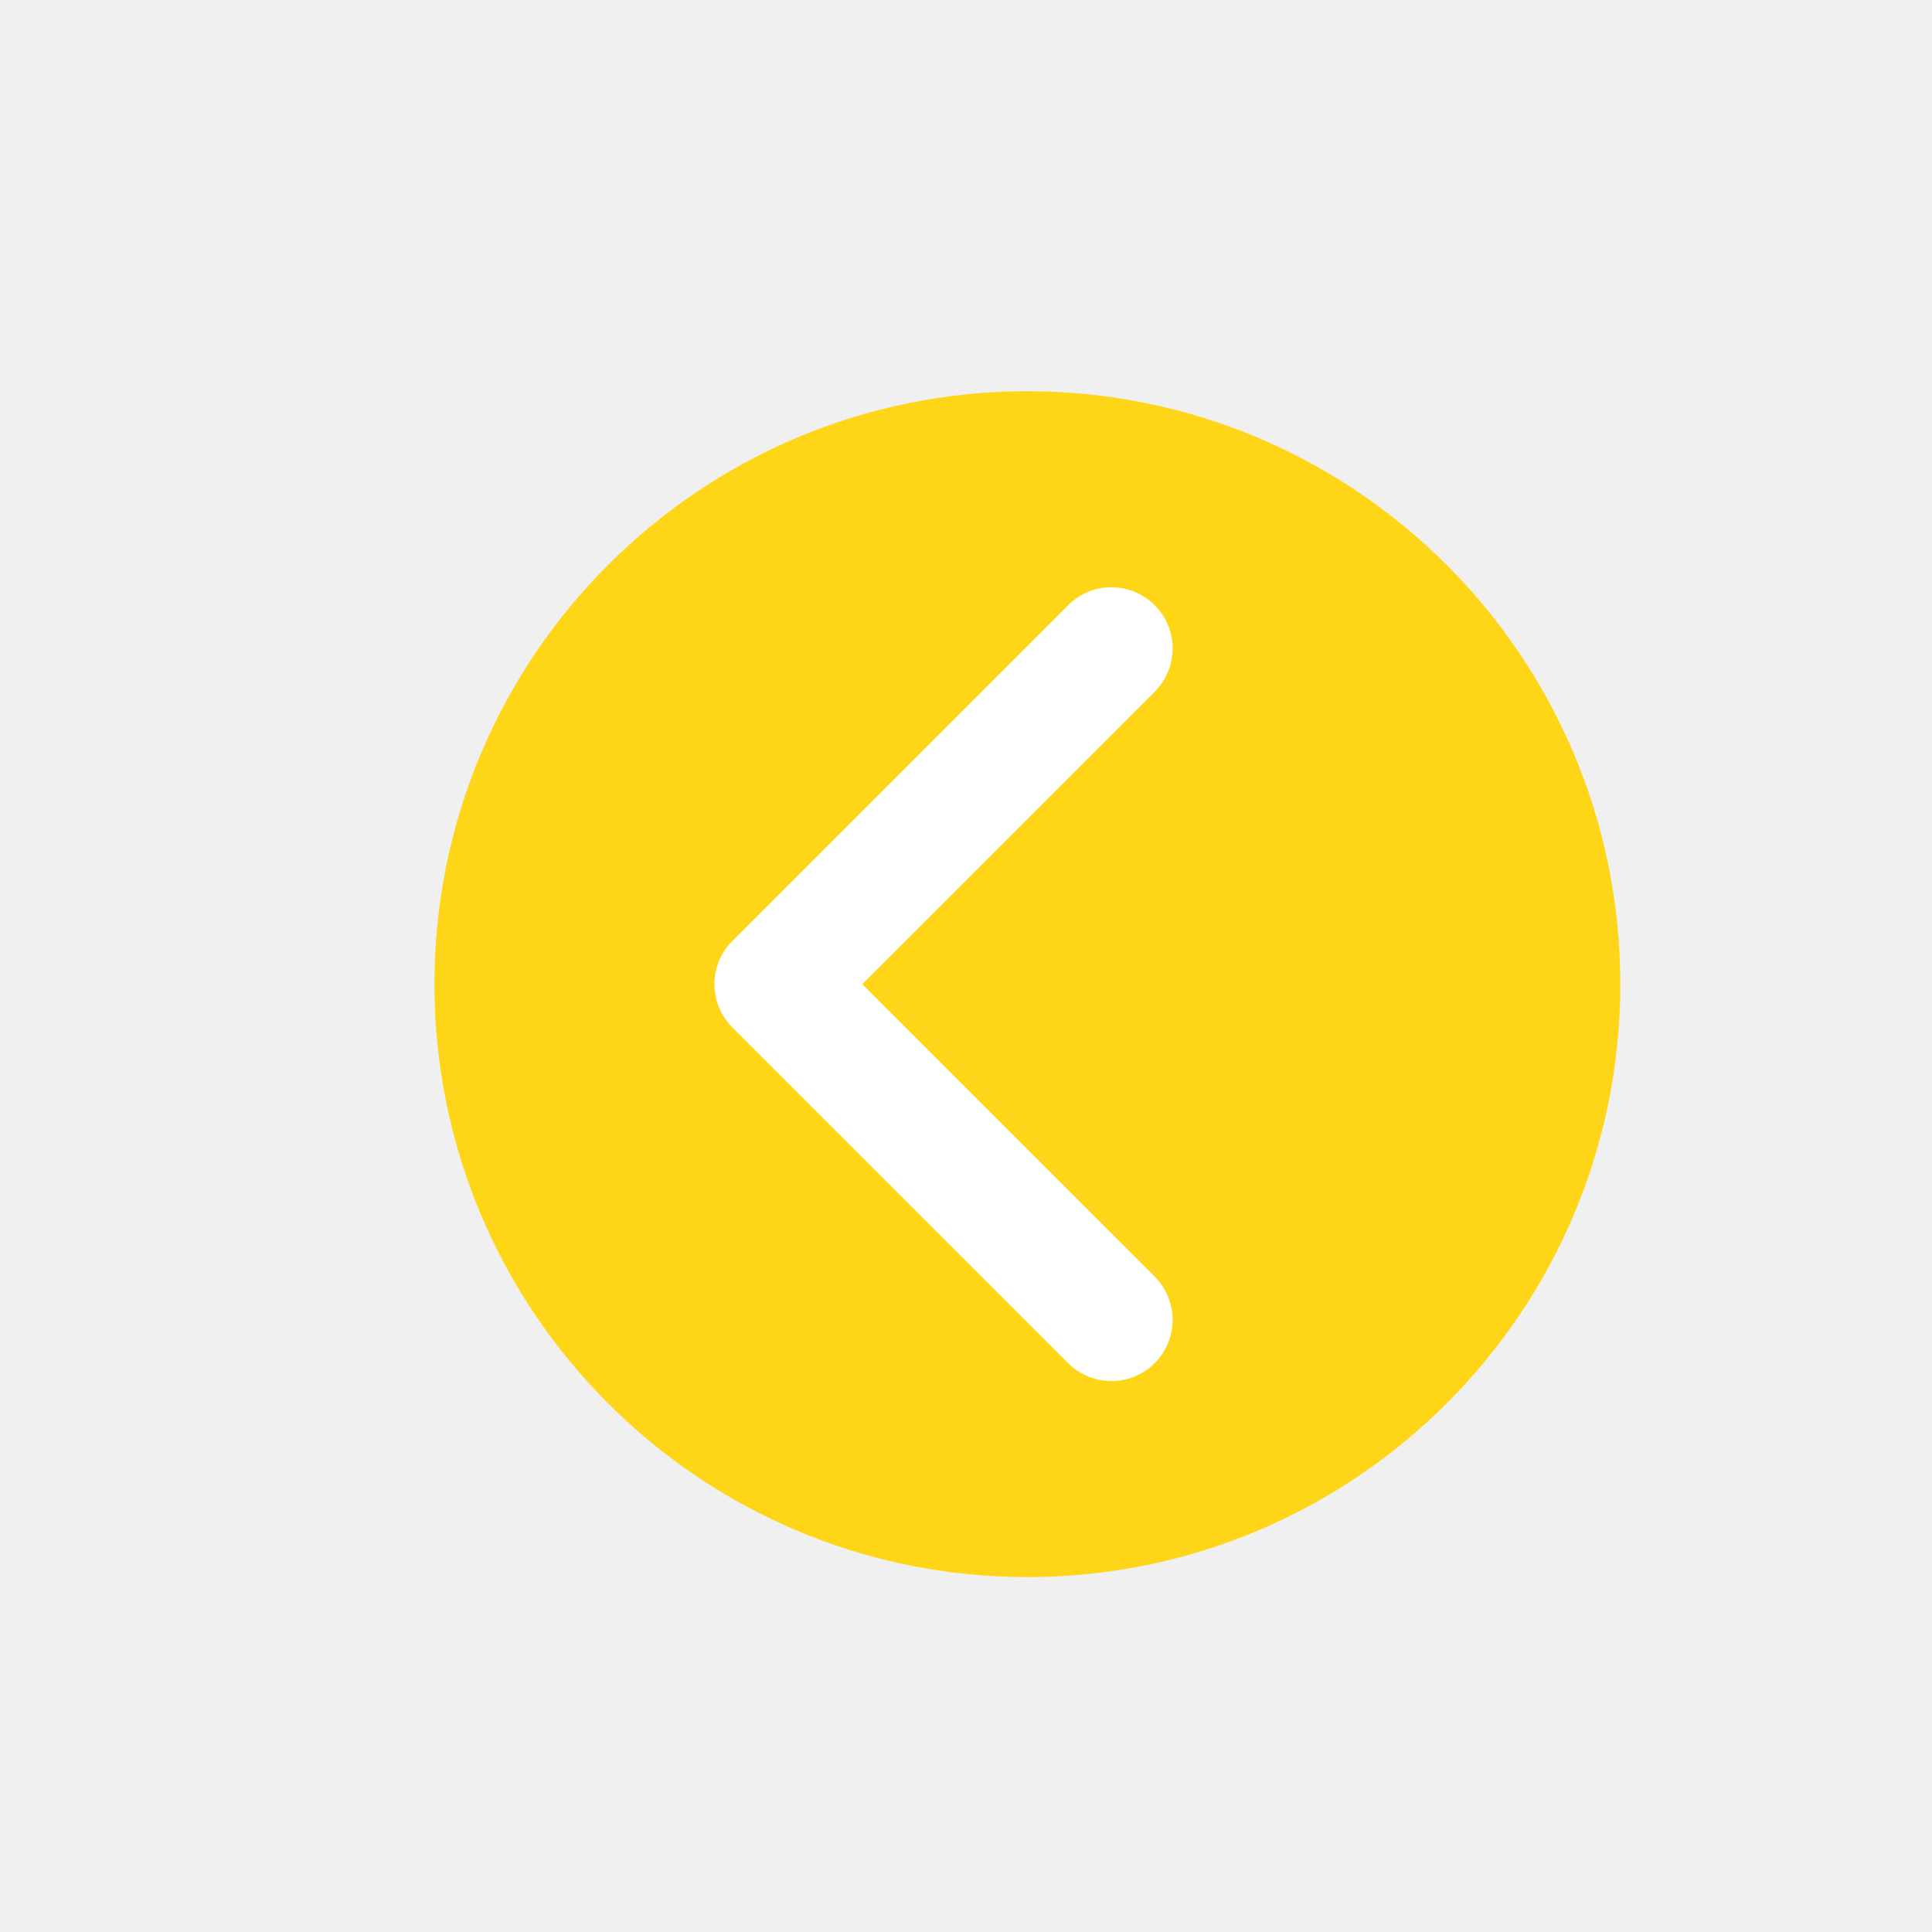
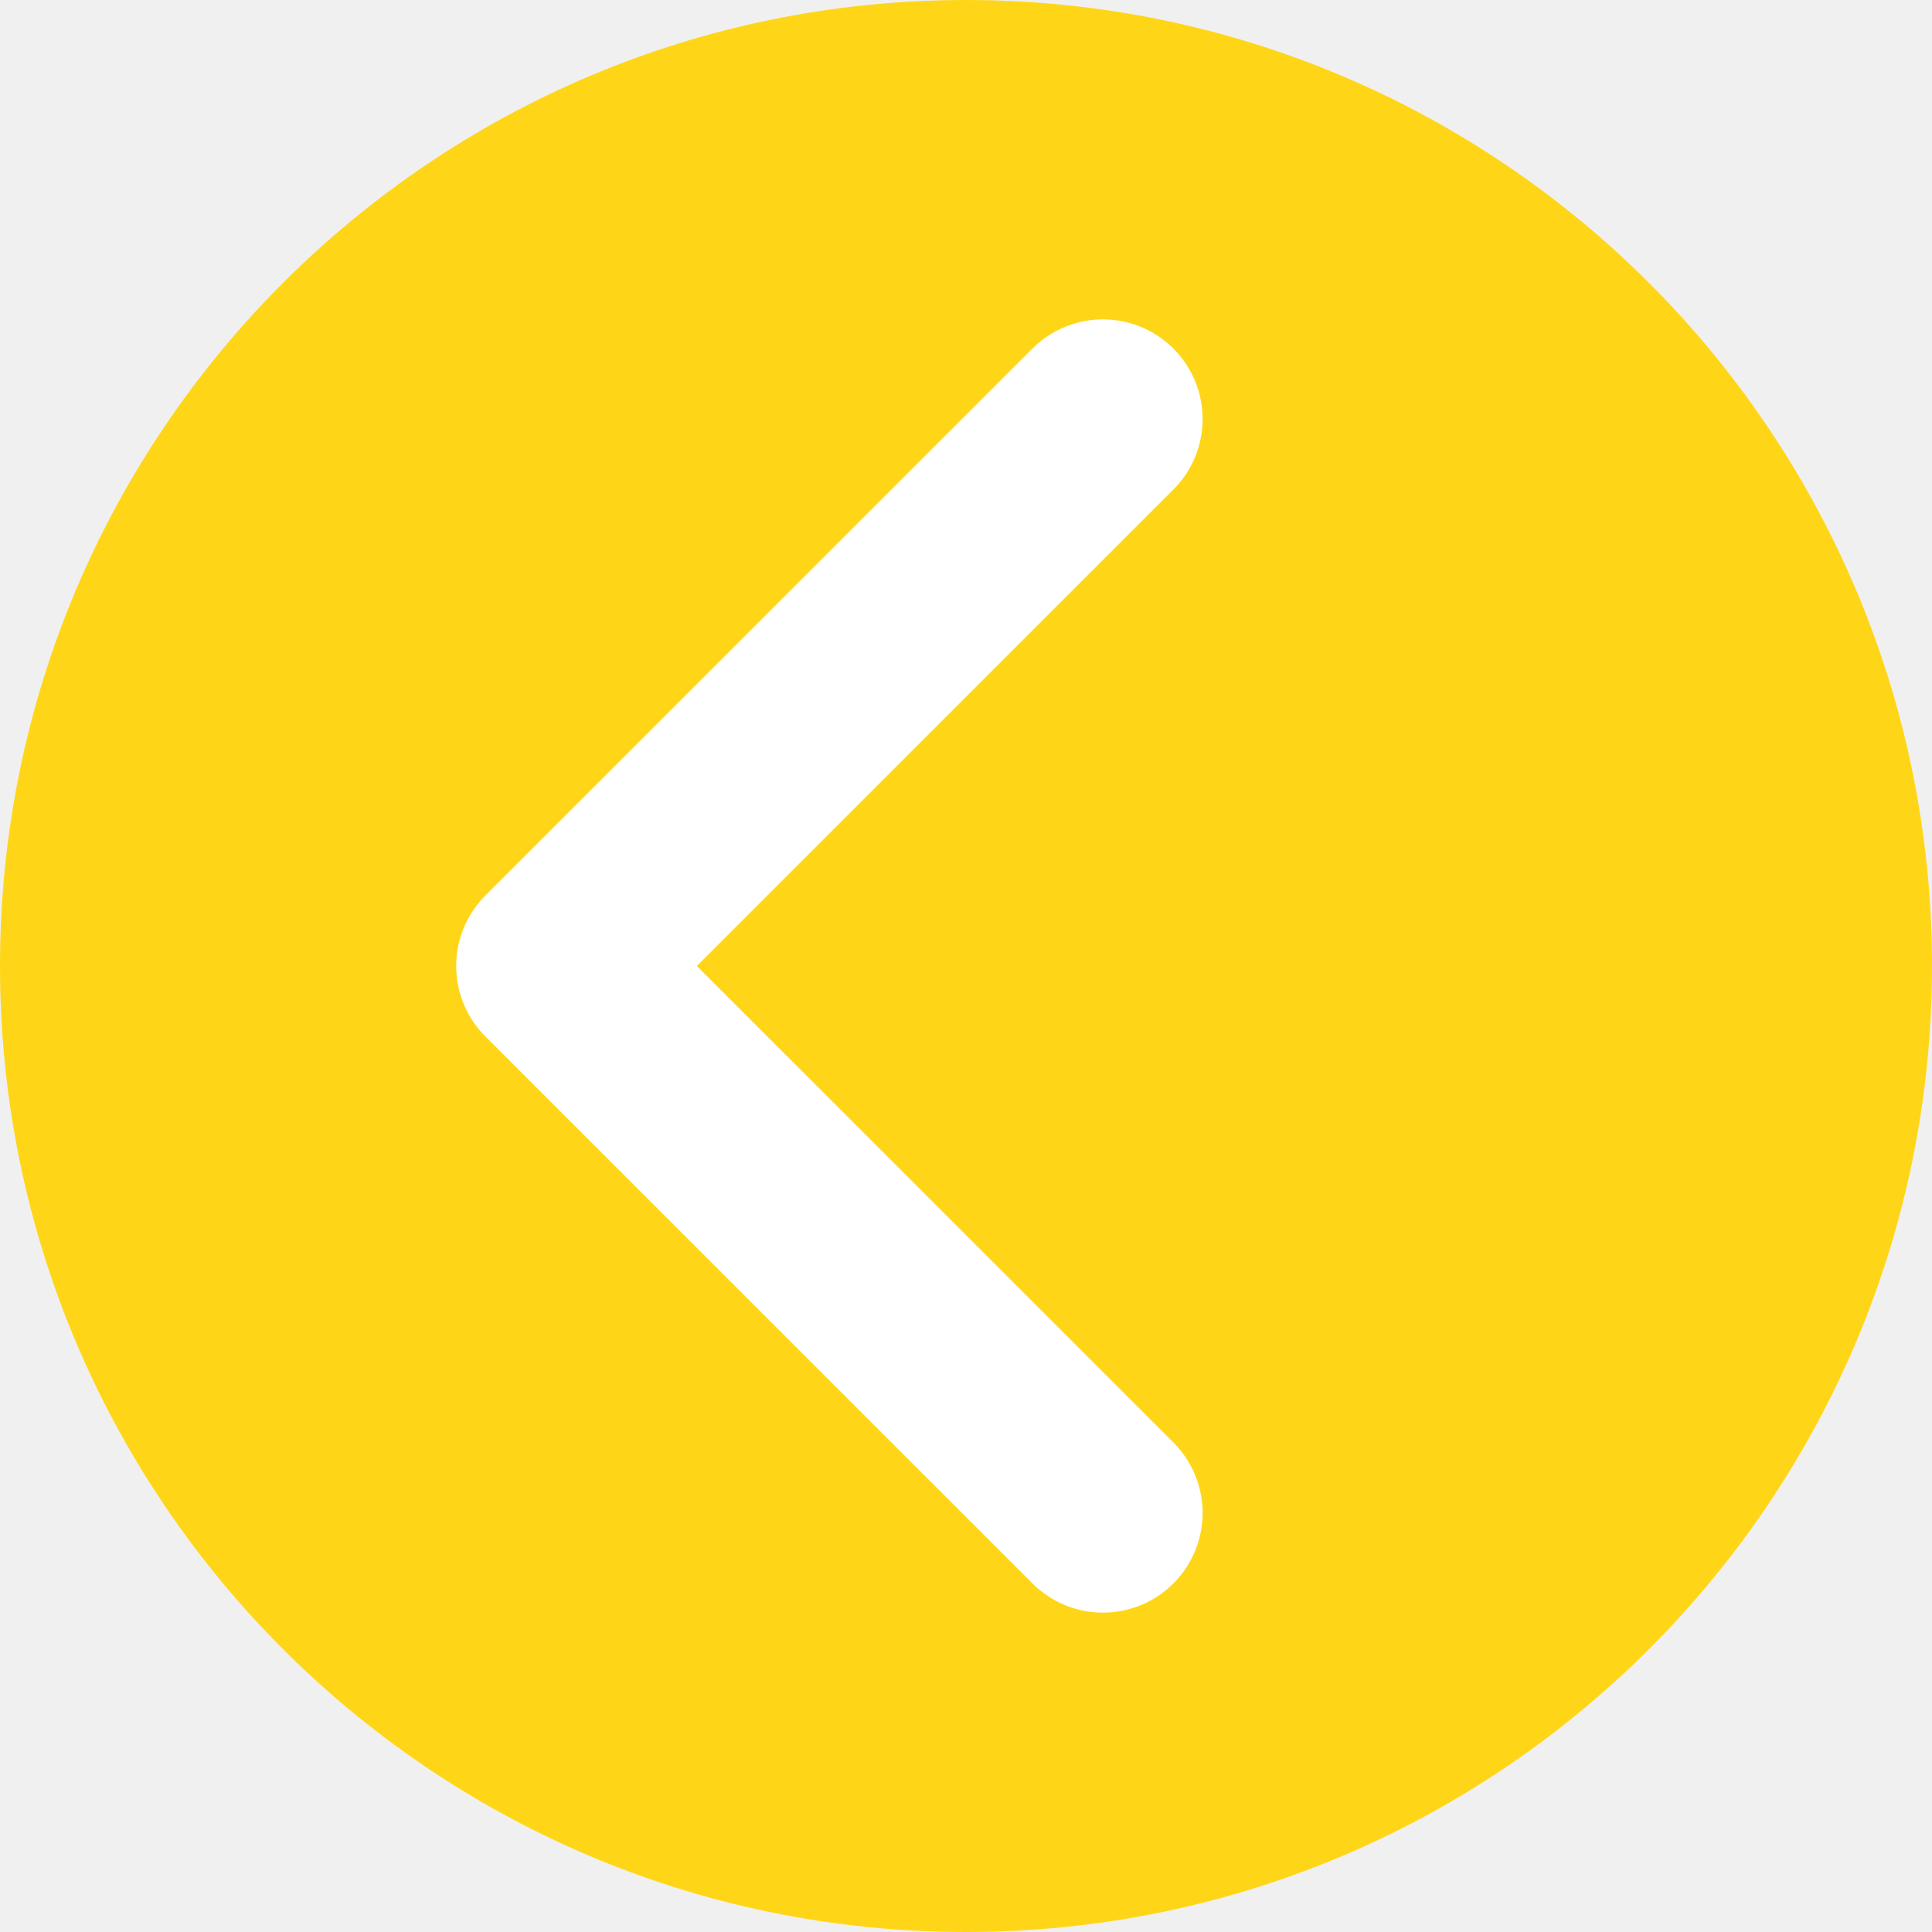
- <svg xmlns="http://www.w3.org/2000/svg" data-name="Layer 1" viewBox="0 0 300 300">
-   <circle cx="159.53" cy="152.82" r="92.07" fill="#ffd617" />
-   <path fill="none" stroke="#fff" stroke-linecap="round" stroke-linejoin="round" stroke-width="19" d="M172.58 204.95l-52.14-52.13 52.14-52.13" />
+ <svg xmlns="http://www.w3.org/2000/svg" data-name="Layer 1" viewBox="0 0 184.14 184.14" version="1.1" id="svg889" width="184.14" height="184.14">
+   <defs id="defs893" />
+   <circle cx="92.07" cy="92.07" r="92.07" fill="#ffd617" id="circle885" />
+   <path fill="none" stroke="#ffffff" stroke-linecap="round" stroke-linejoin="round" stroke-width="19" d="M 105.12,144.2 52.98,92.07 105.12,39.94" id="path887" />
</svg>
